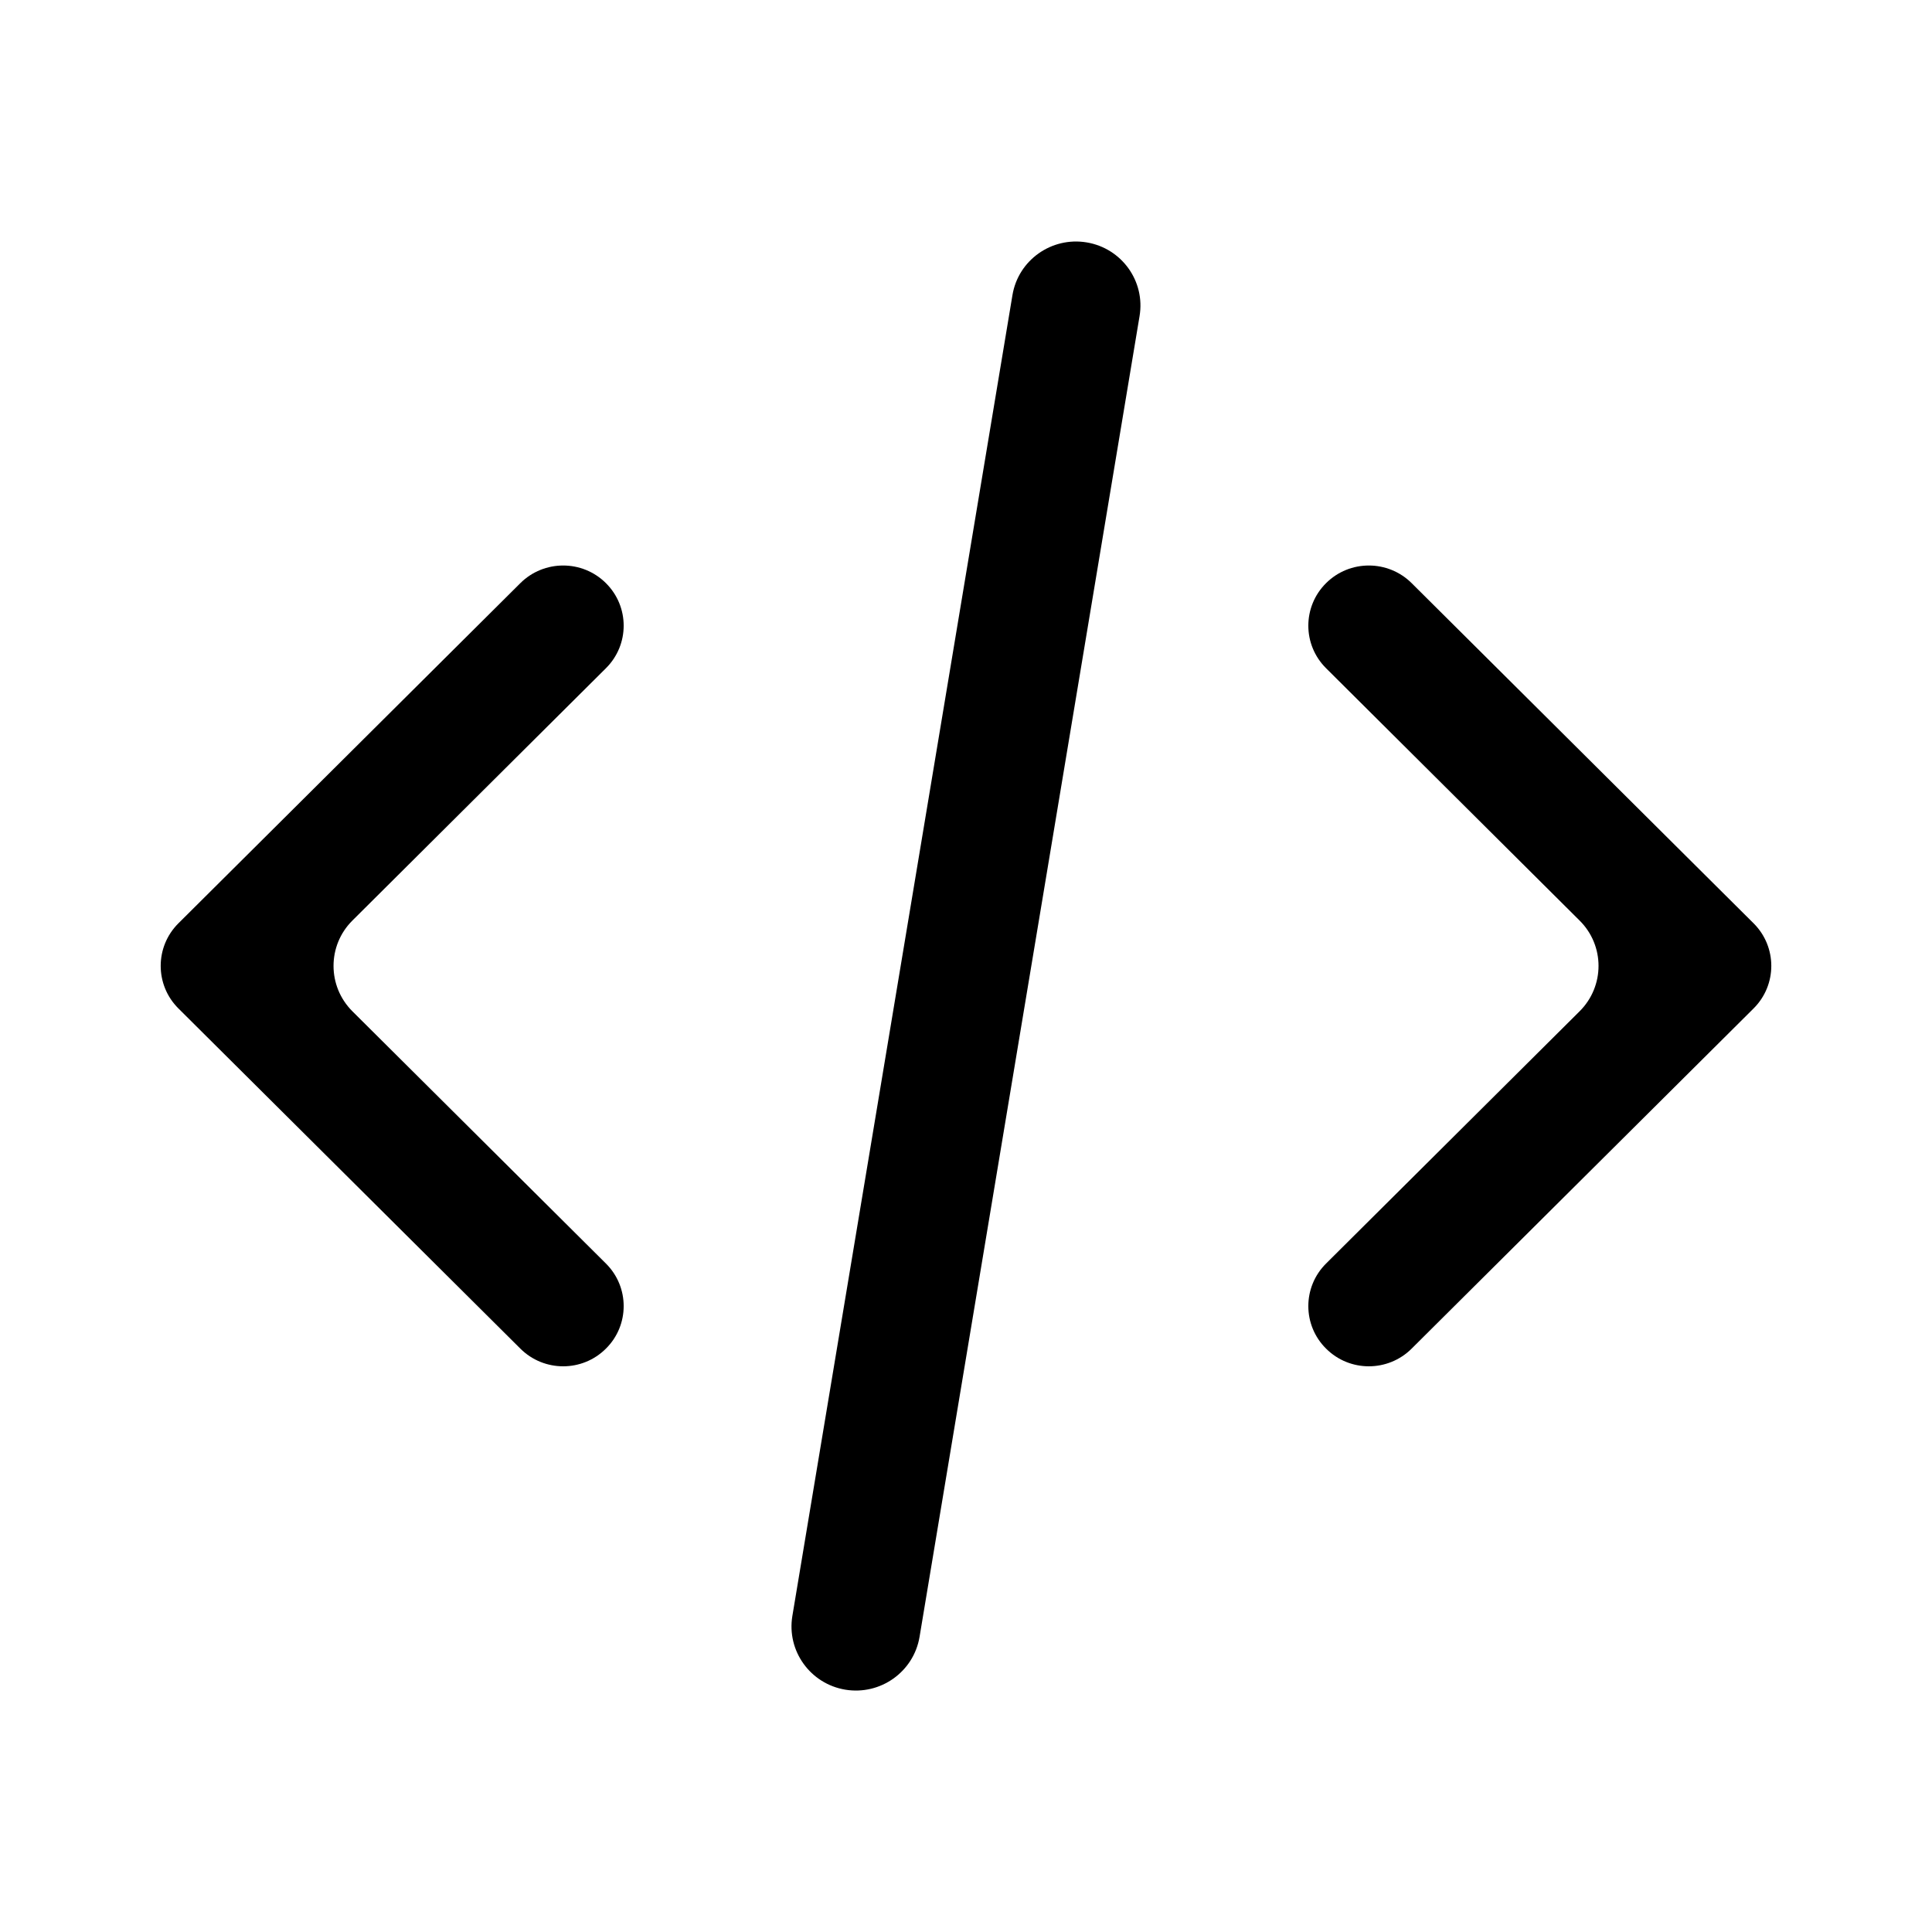
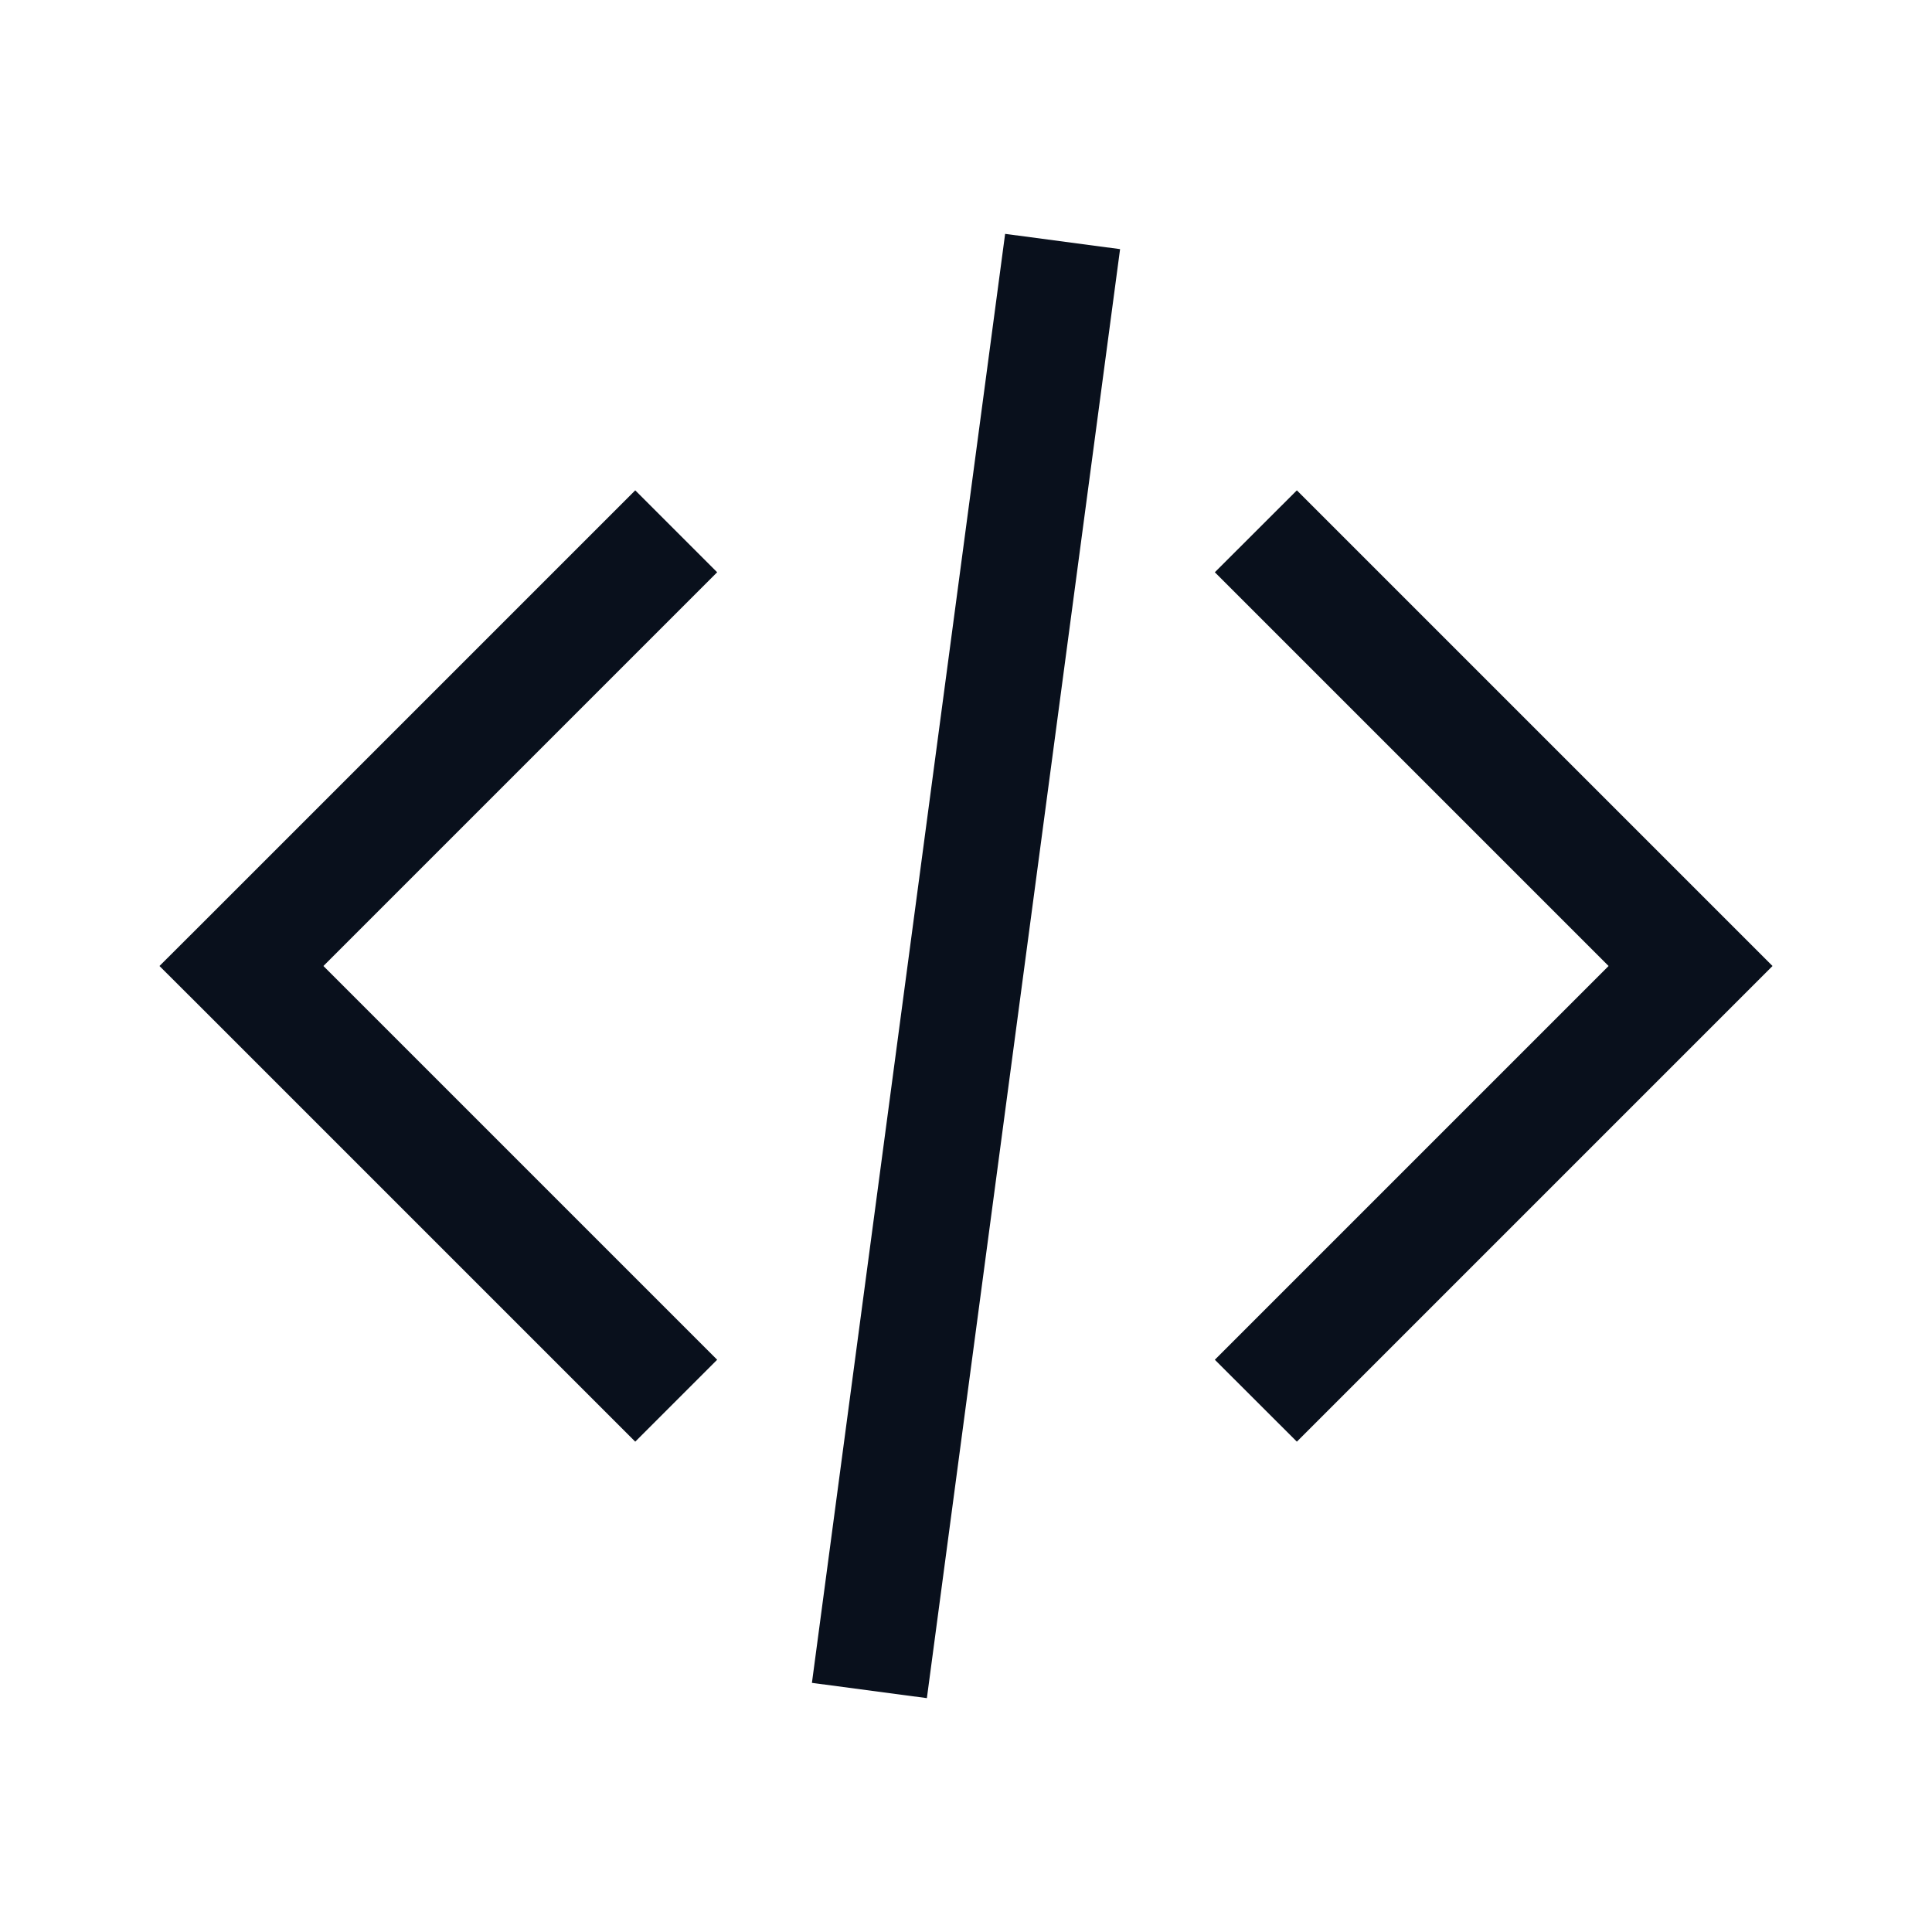
- <svg xmlns="http://www.w3.org/2000/svg" width="24" height="24" viewBox="0 0 24 24" fill="none">
-   <path d="M12.577 3.666C12.649 3.232 13.062 2.939 13.498 3.011C13.934 3.083 14.229 3.493 14.156 3.927L11.423 20.334C11.35 20.768 10.938 21.061 10.502 20.99C10.066 20.918 9.771 20.508 9.843 20.074L12.577 3.666Z" fill="black" />
-   <path d="M7.527 7.244C7.821 7.536 7.821 8.009 7.527 8.301L4.378 11.435C4.065 11.746 4.065 12.251 4.378 12.563L7.527 15.696C7.821 15.988 7.821 16.462 7.527 16.753C7.234 17.046 6.758 17.046 6.464 16.753L2.216 12.527C1.923 12.235 1.923 11.762 2.216 11.47L6.464 7.244C6.758 6.952 7.234 6.952 7.527 7.244Z" fill="black" />
-   <path d="M16.473 8.301C16.179 8.009 16.179 7.536 16.473 7.244C16.766 6.952 17.242 6.952 17.536 7.244L21.784 11.47C22.077 11.762 22.077 12.235 21.784 12.527L17.536 16.753C17.242 17.046 16.766 17.046 16.473 16.753C16.179 16.462 16.179 15.988 16.473 15.696L19.622 12.563C19.936 12.251 19.936 11.746 19.622 11.435L16.473 8.301Z" fill="black" />
+ <svg xmlns="http://www.w3.org/2000/svg" width="20" height="20" viewBox="0 0 20 20" fill="none">
+   <path fill-rule="evenodd" clip-rule="evenodd" d="M8.405 17.421L10.405 2.421L11.595 2.579L9.595 17.579L8.405 17.421ZM6.576 5.076L2.076 9.576L1.651 10L2.076 10.424L6.576 14.924L7.424 14.076L3.348 10L7.424 5.924L6.576 5.076ZM17.925 9.576L13.425 5.076L12.576 5.924L16.652 10L12.576 14.076L13.425 14.924L17.925 10.424L18.349 10L17.925 9.576Z" fill="#09101C" />
</svg>
